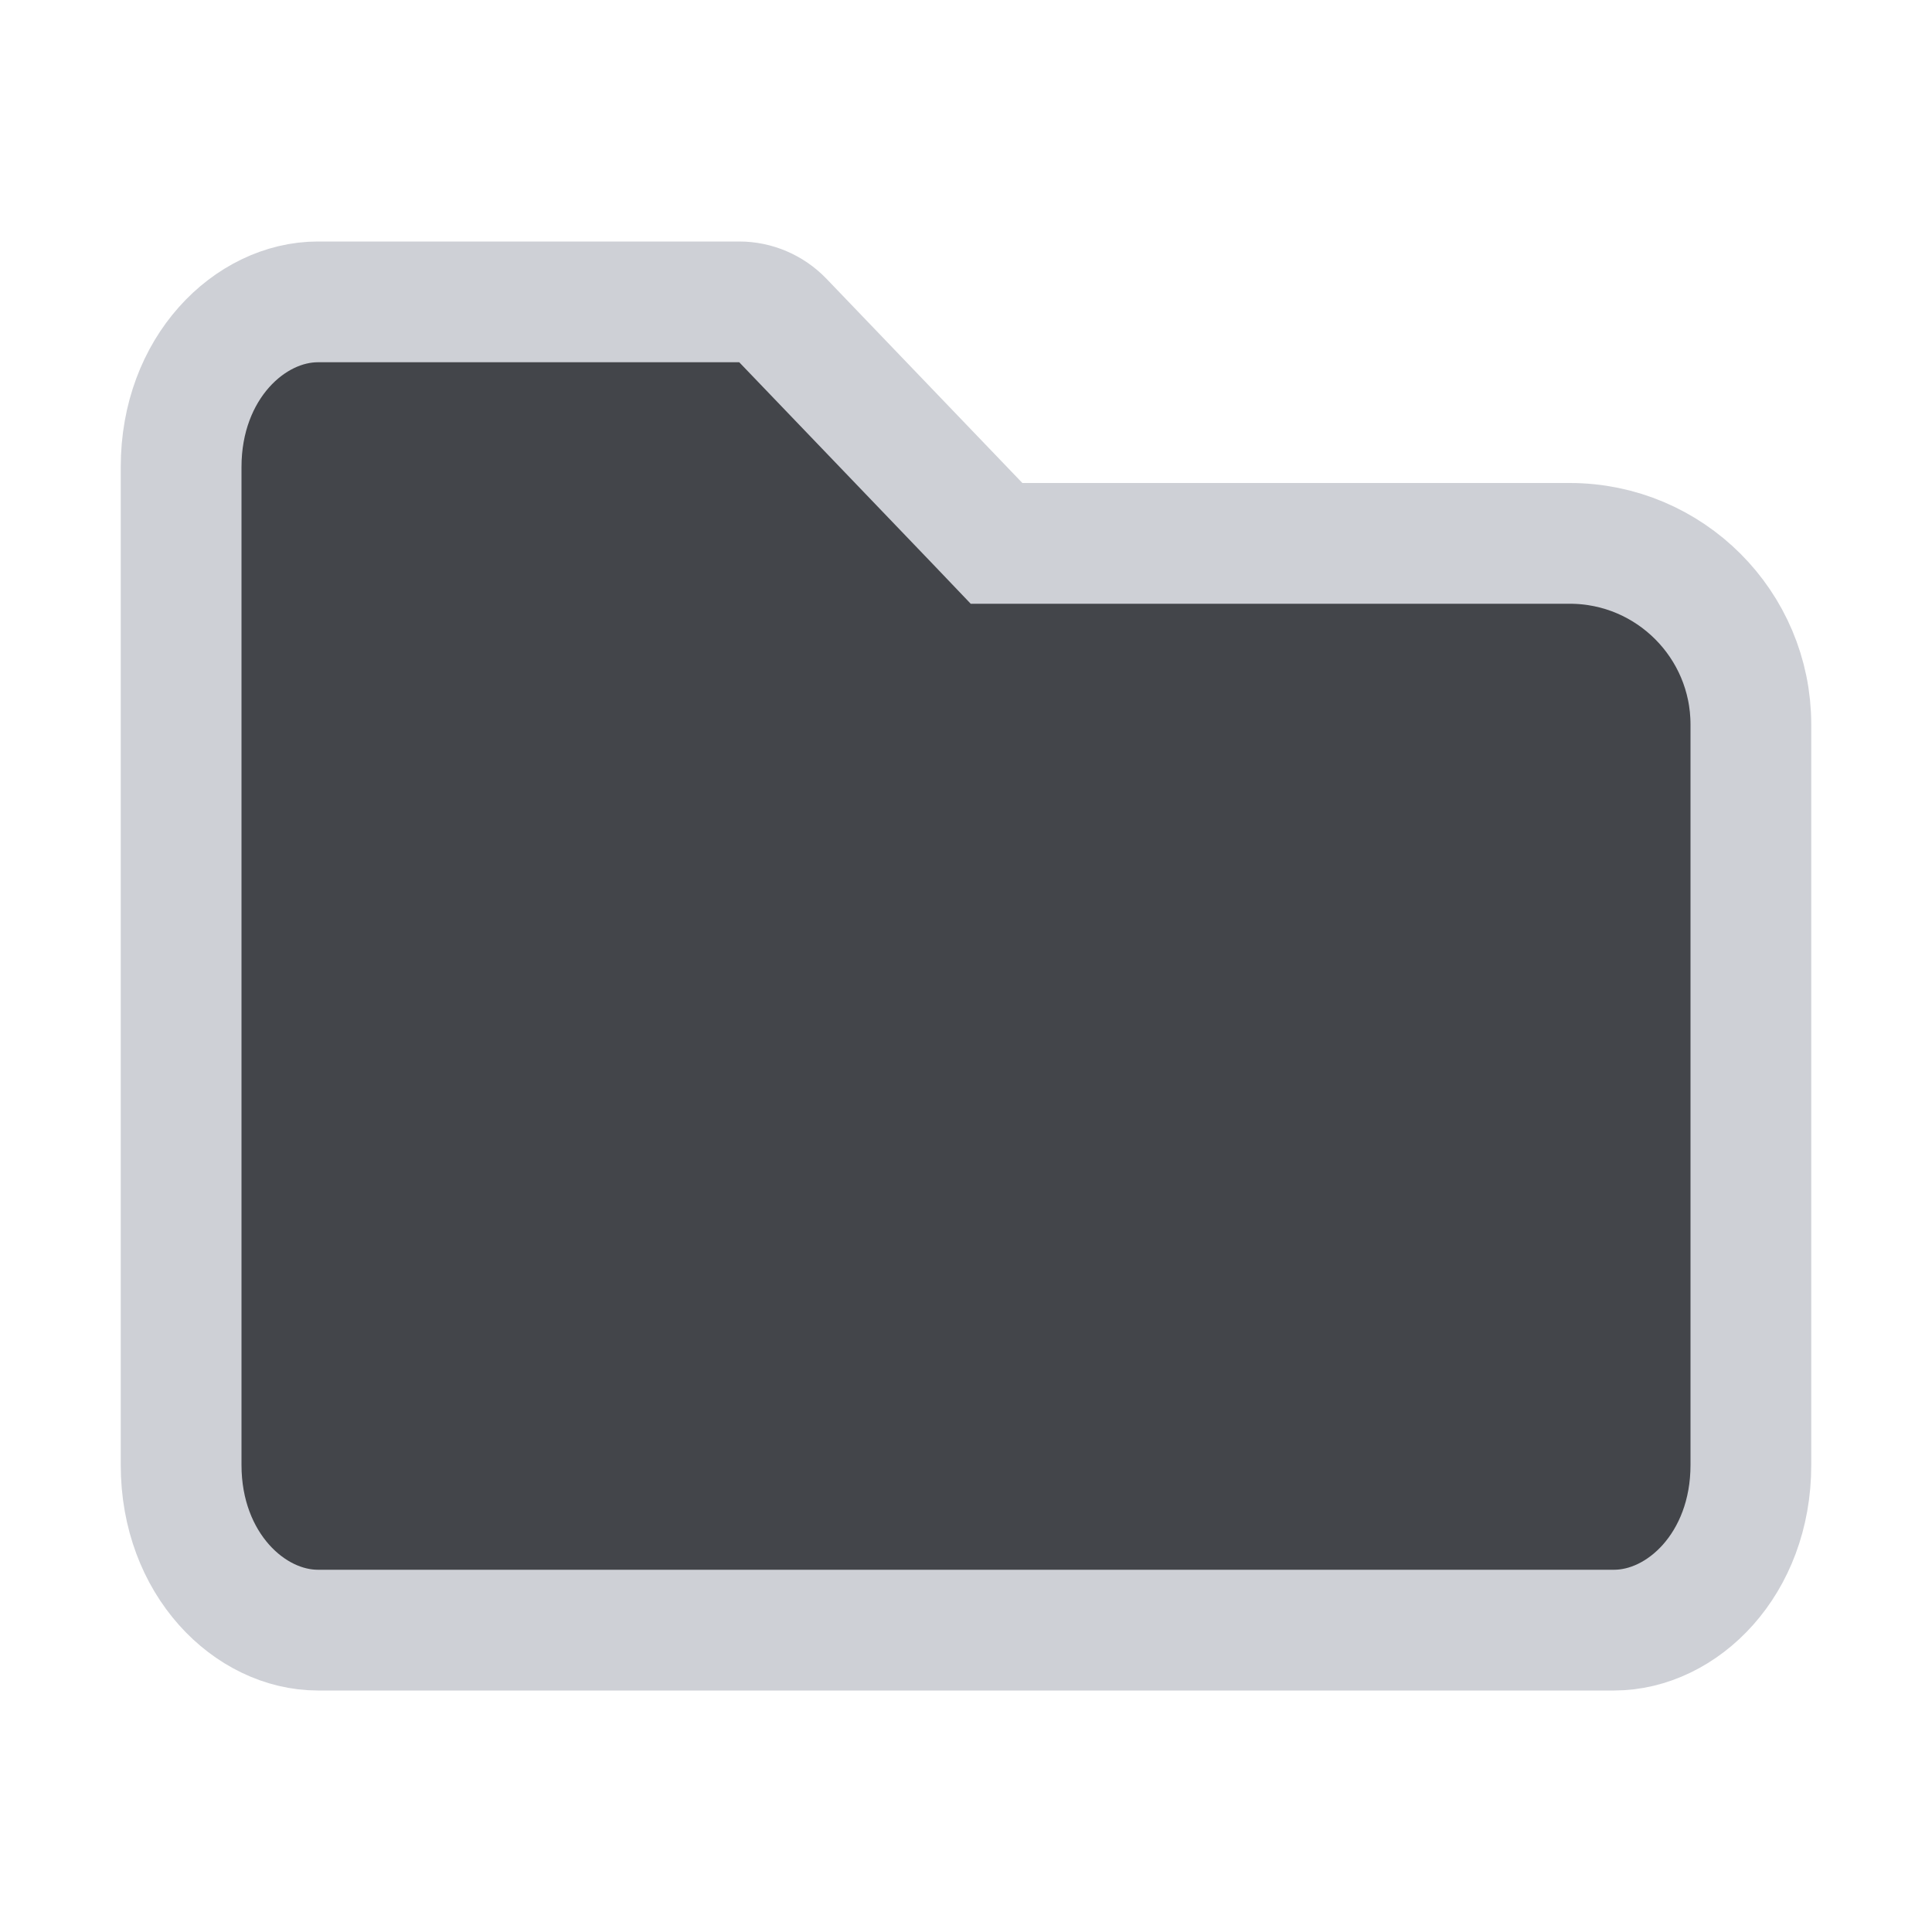
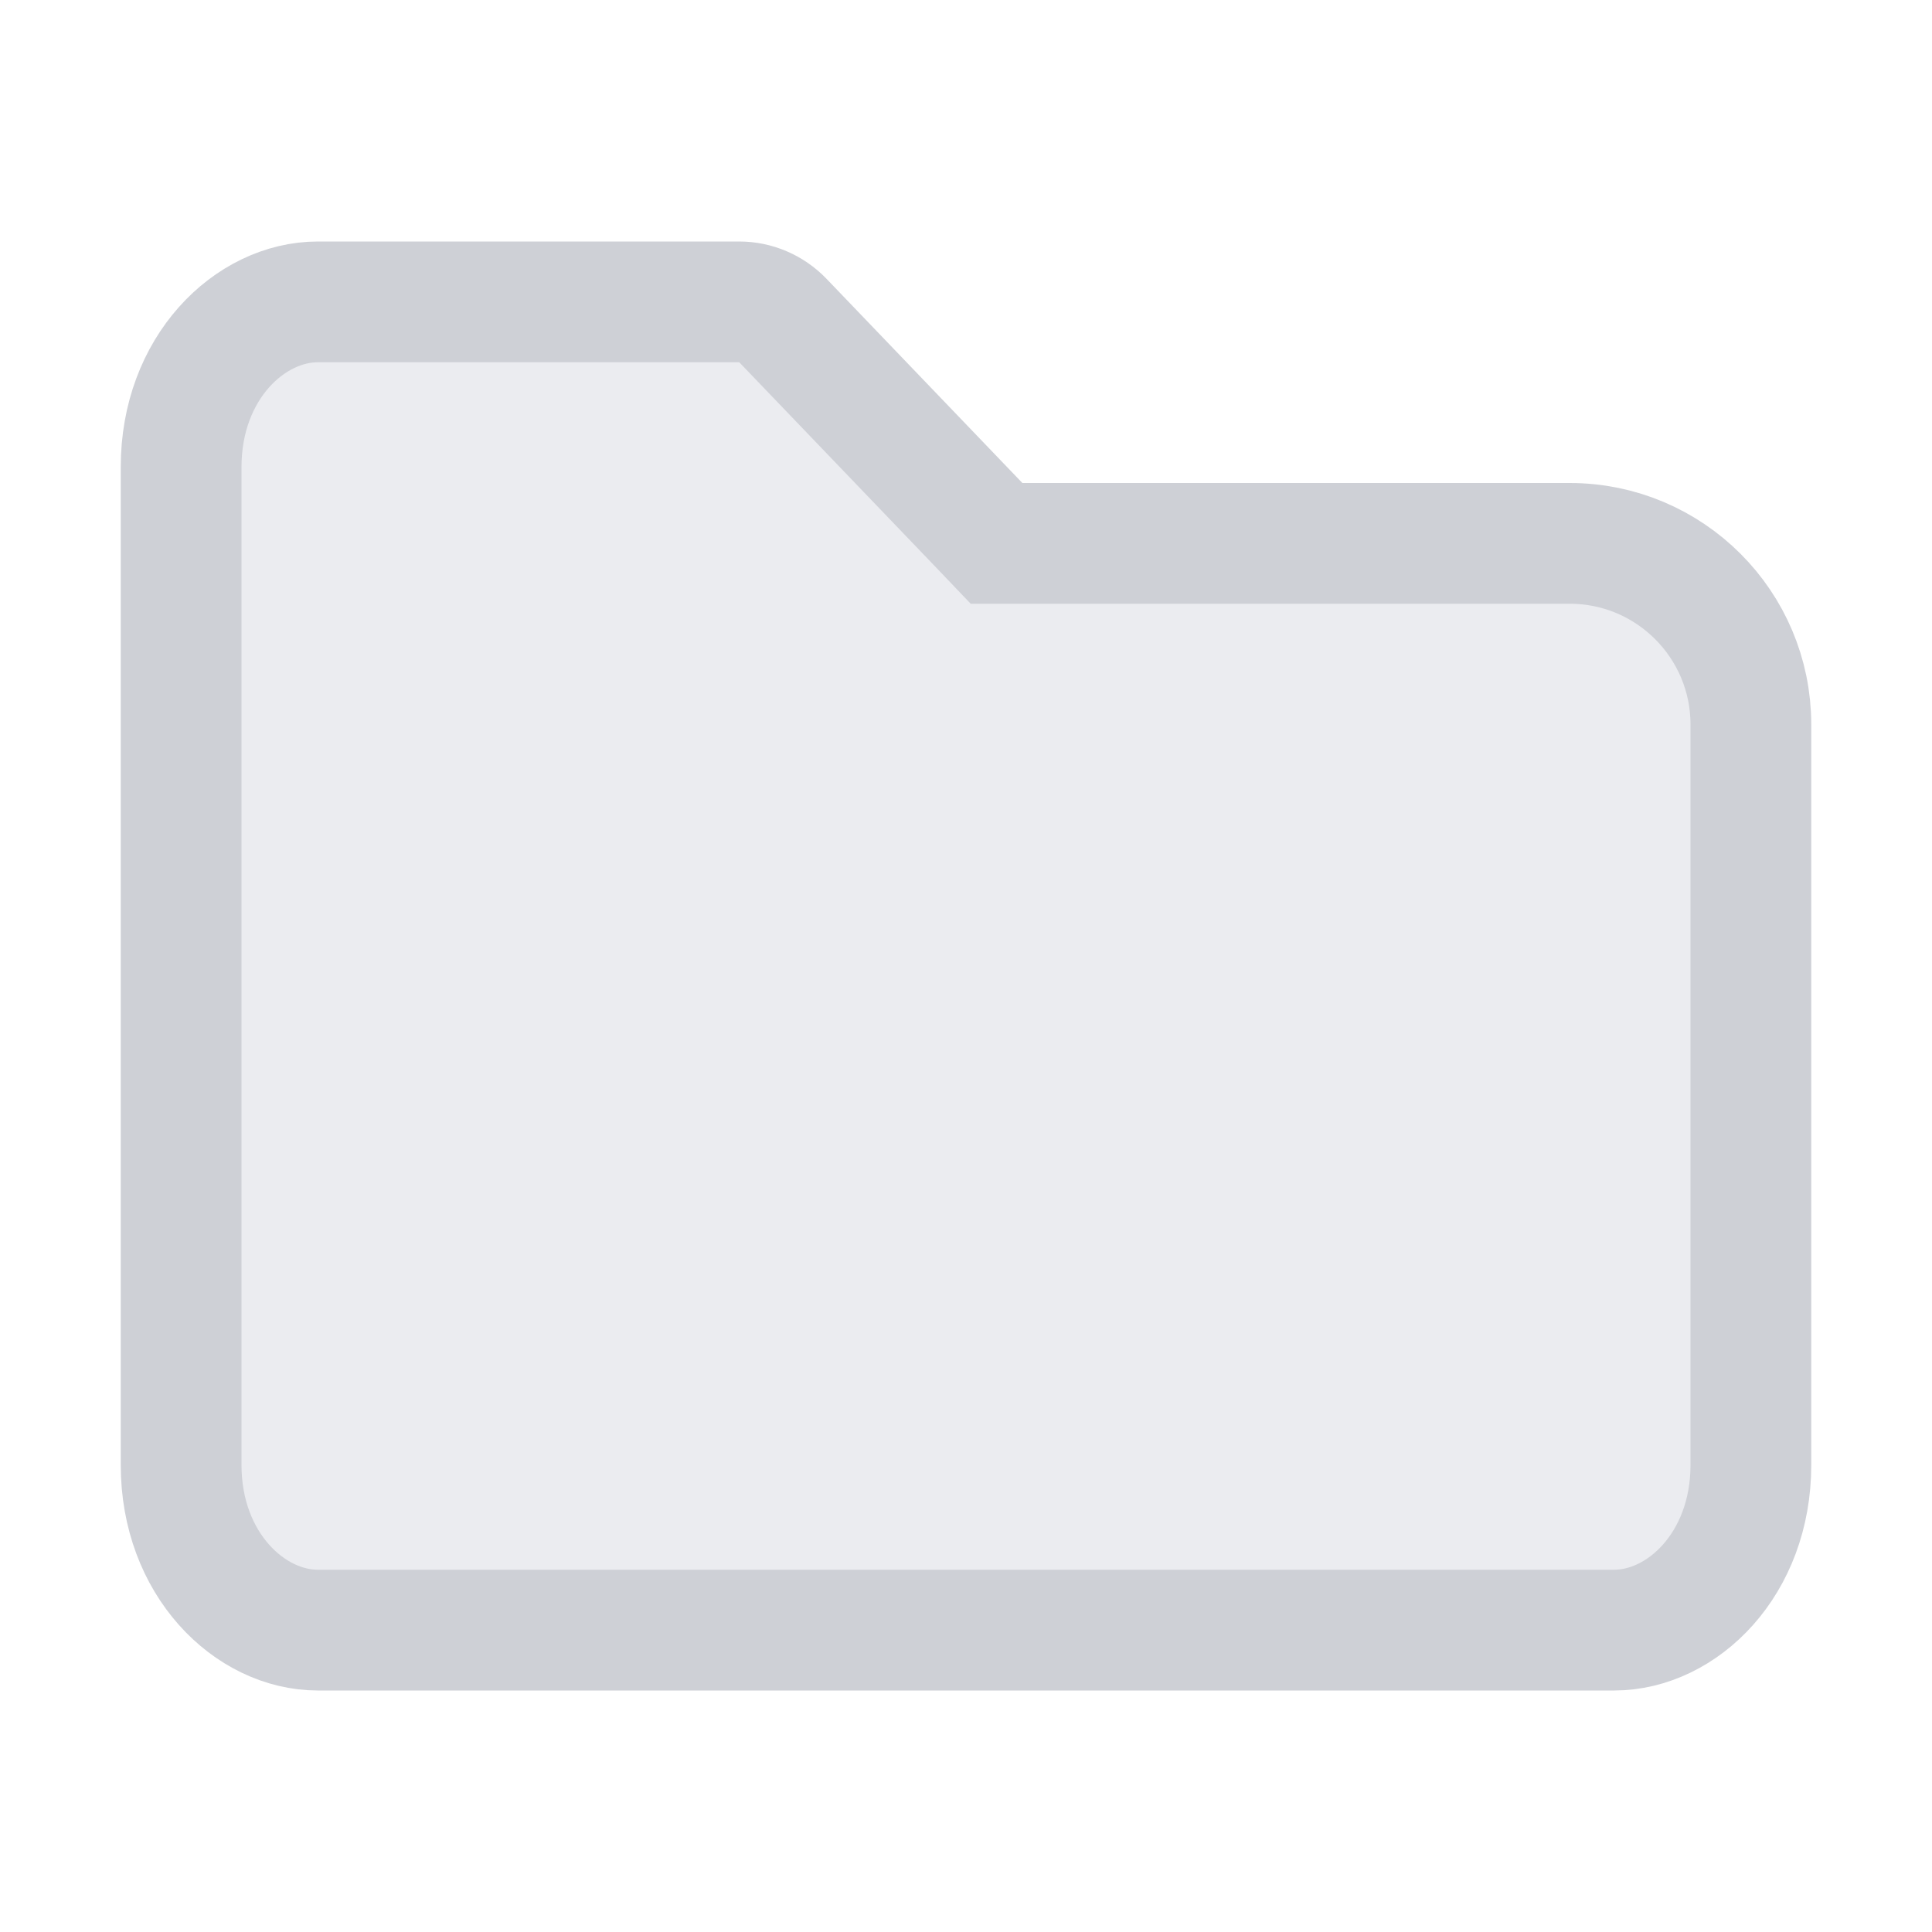
<svg xmlns="http://www.w3.org/2000/svg" width="16" height="16" viewBox="0 0 16 16" fill="none">
-   <path d="M8.106 4.346L8.253 4.5H8.467H13C13.828 4.5 14.5 5.172 14.5 6V12.133C14.5 12.953 13.932 13.5 13.367 13.5H2.633C2.068 13.5 1.5 12.953 1.5 12.133V3.867C1.5 3.047 2.068 2.5 2.633 2.5H6.122C6.258 2.5 6.388 2.556 6.483 2.654L8.106 4.346Z" fill="#43454A" stroke="#CED0D6" />
+   <path d="M8.106 4.346L8.253 4.5H8.467H13C13.828 4.5 14.5 5.172 14.5 6V12.133C14.5 12.953 13.932 13.5 13.367 13.5H2.633C2.068 13.5 1.5 12.953 1.5 12.133V3.867C1.5 3.047 2.068 2.5 2.633 2.5H6.122C6.258 2.5 6.388 2.556 6.483 2.654L8.106 4.346Z" fill="#ebecf0" stroke="#CED0D6" />
</svg>
